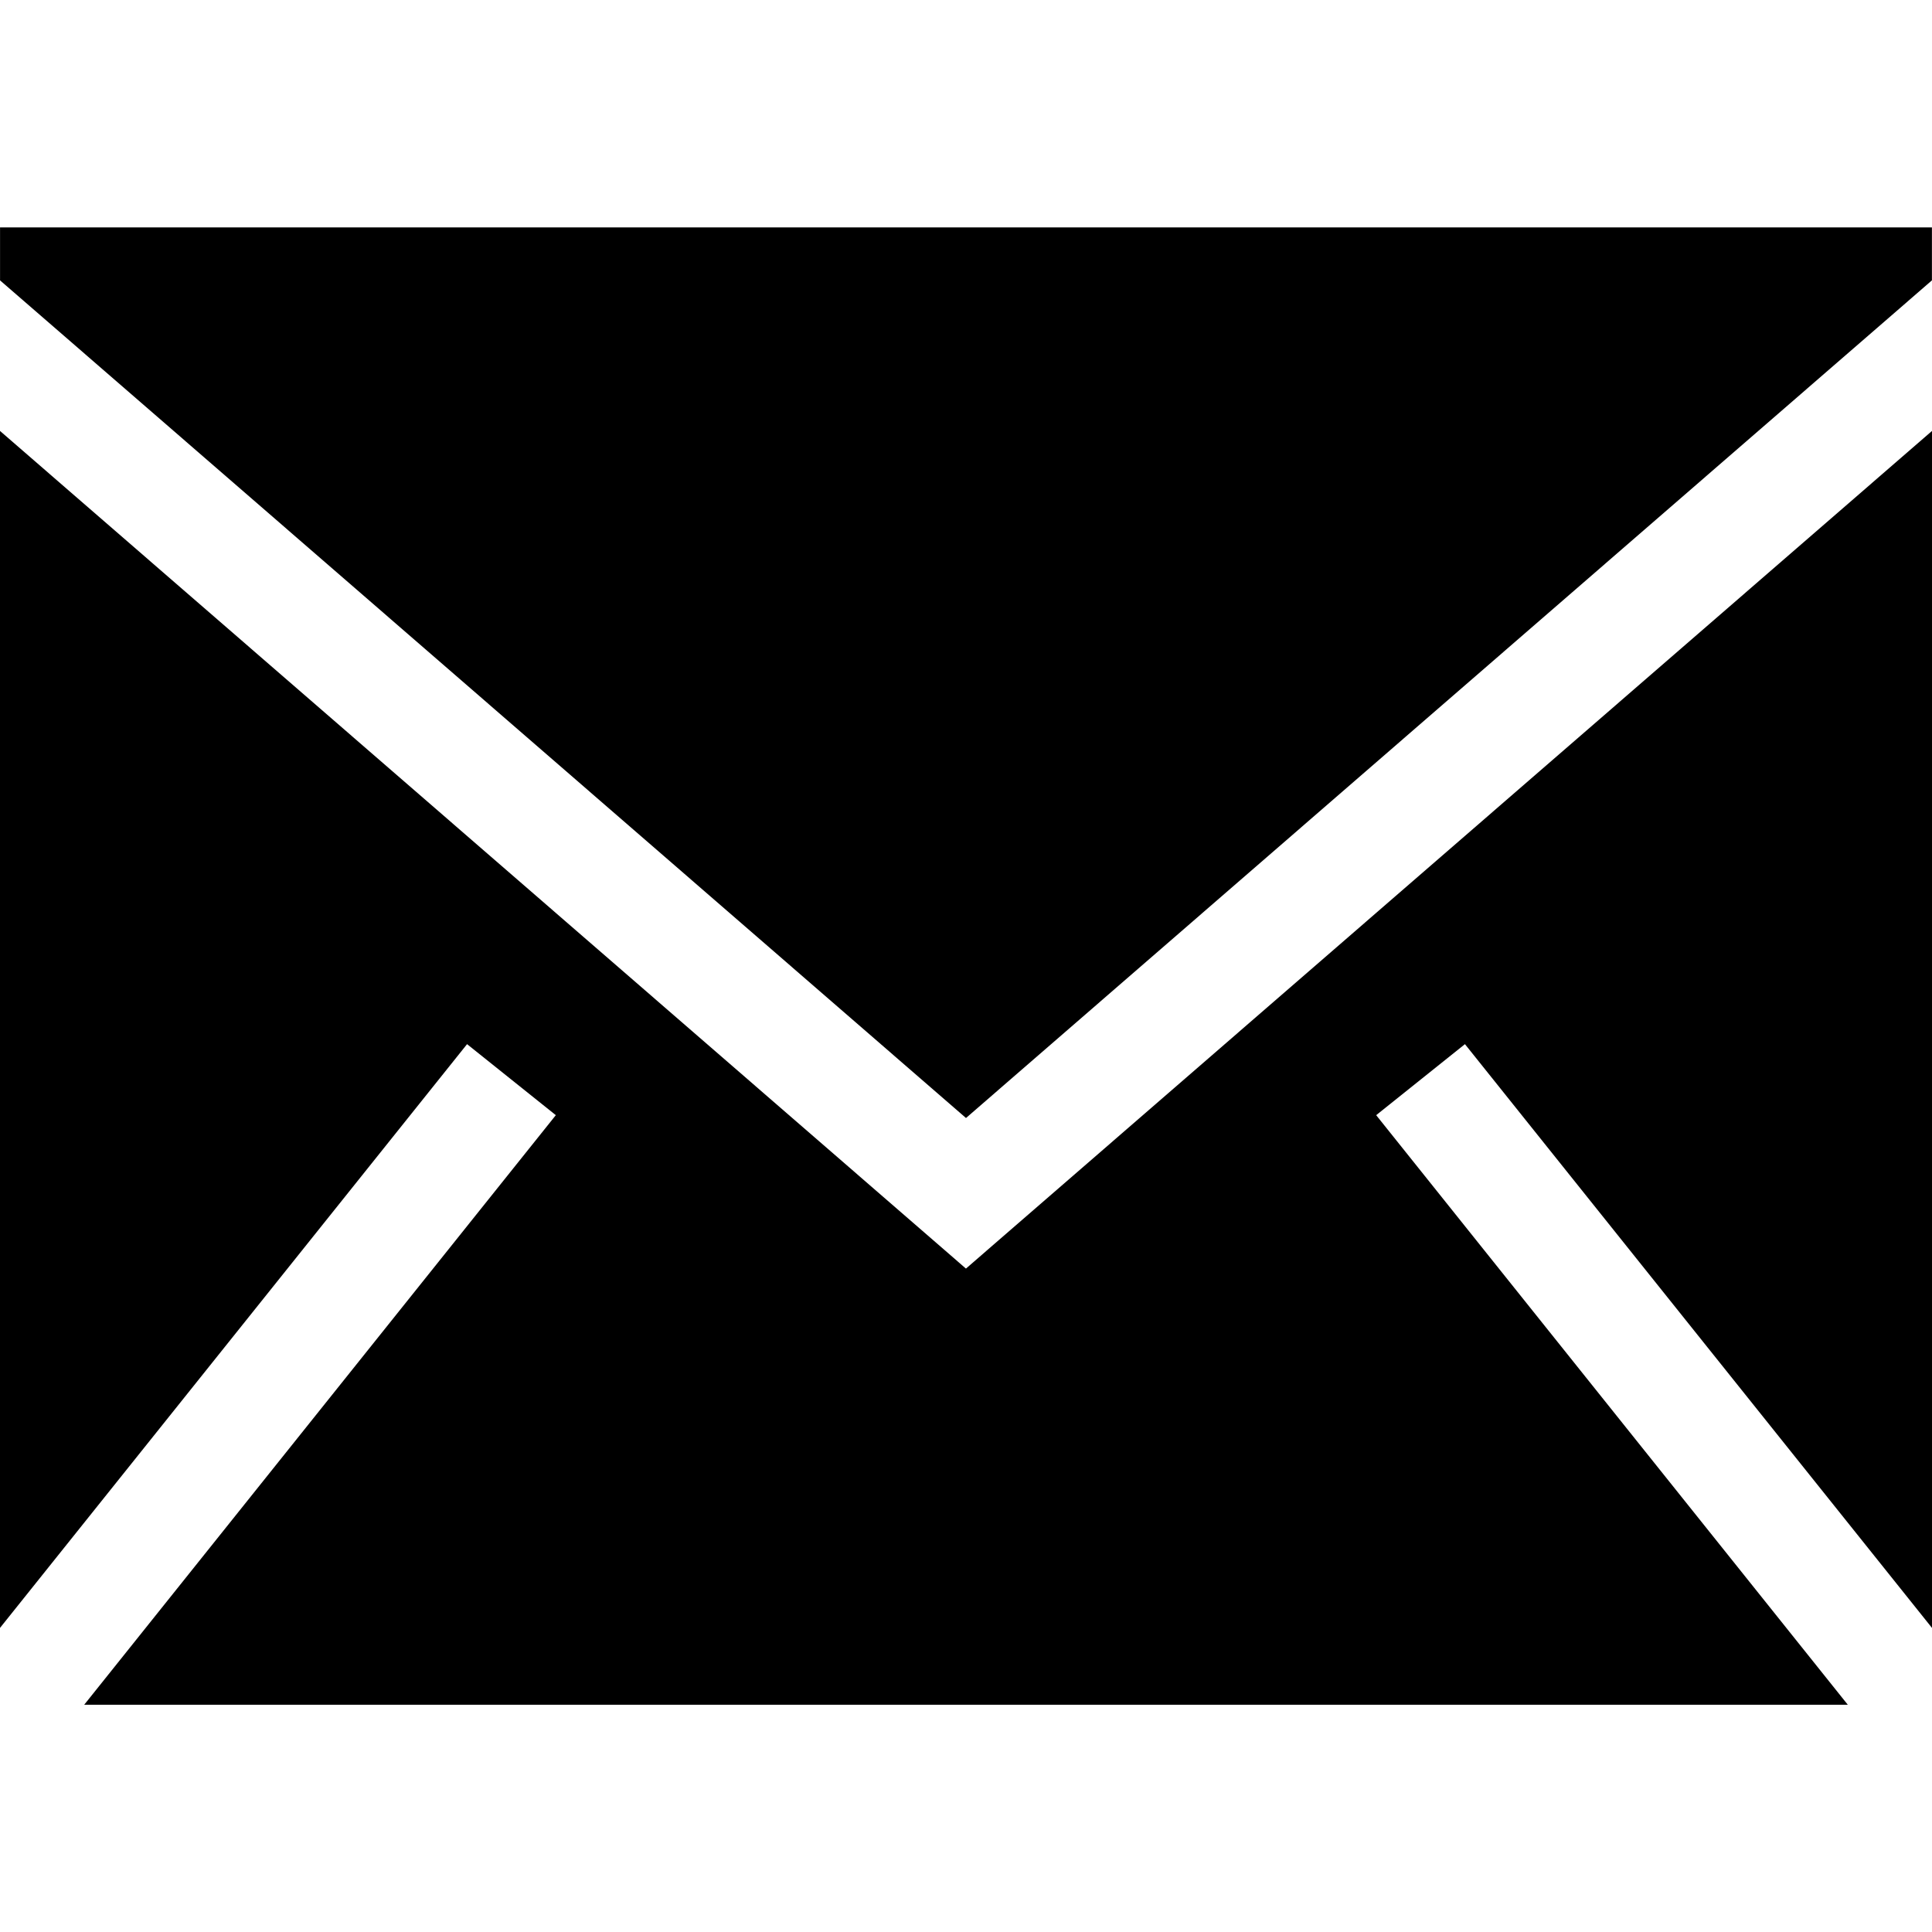
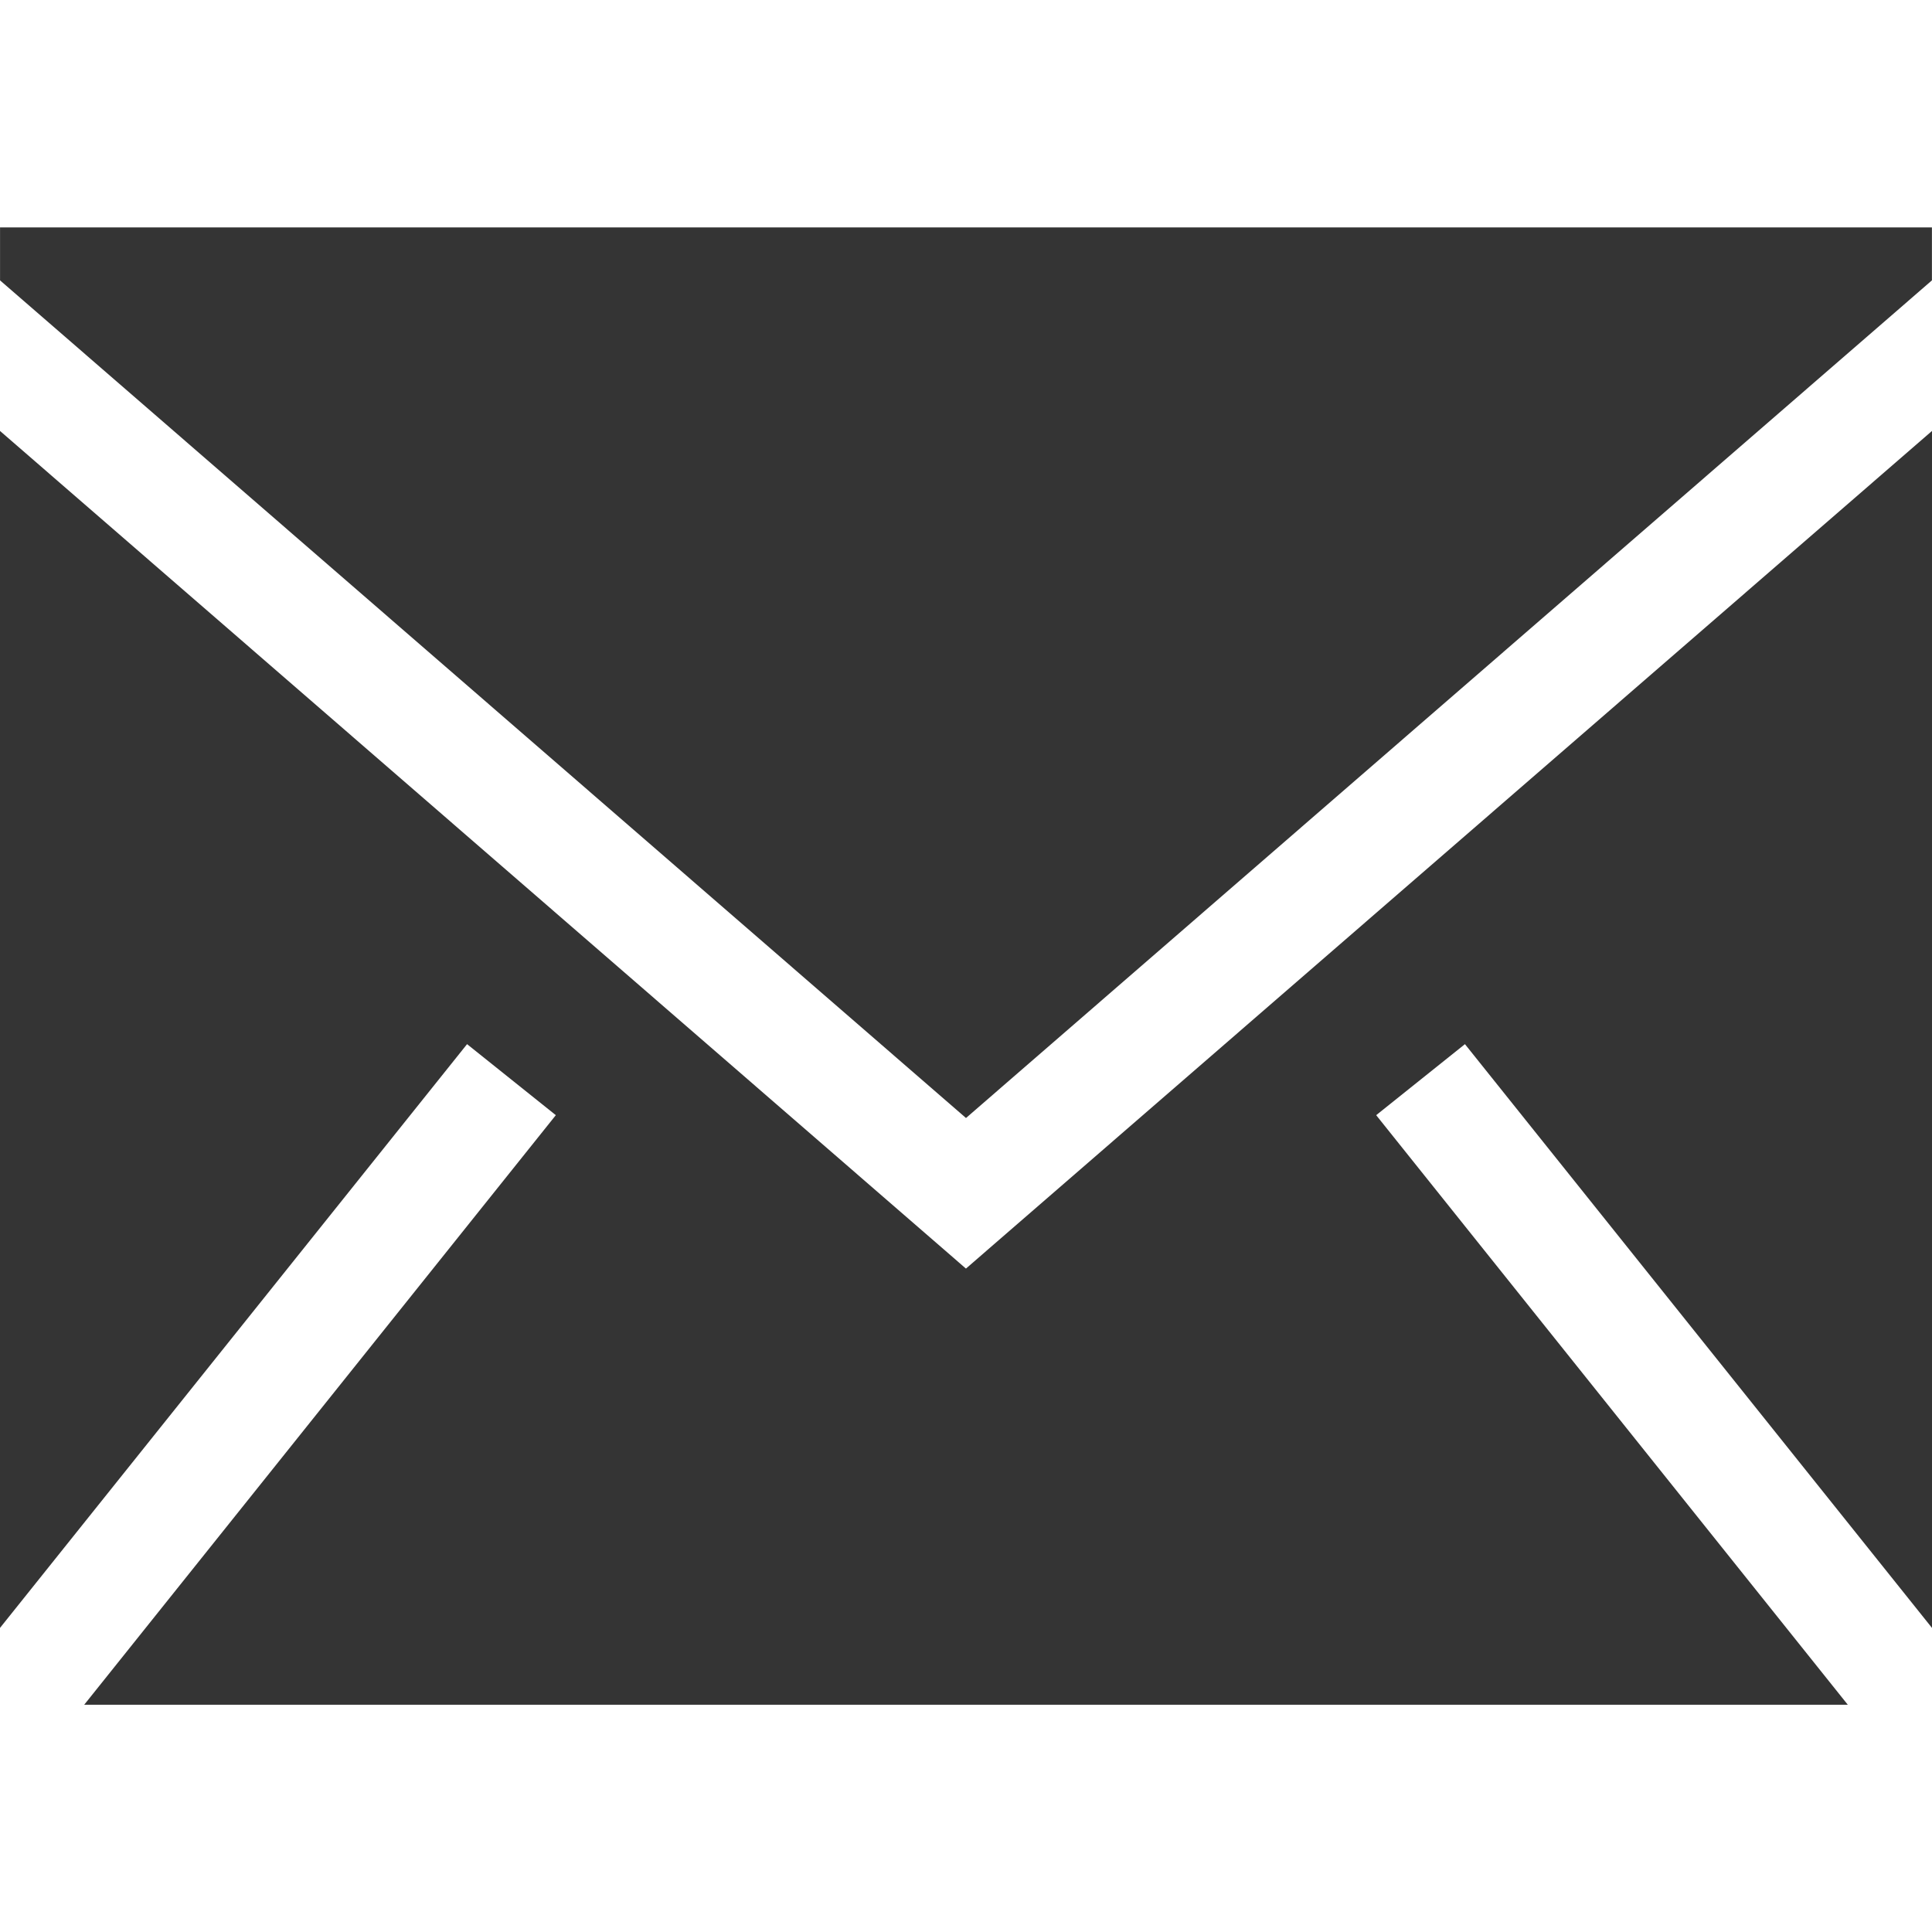
- <svg xmlns="http://www.w3.org/2000/svg" fill="#000000" width="800px" height="800px" viewBox="0 0 1920 1920">
+ <svg xmlns="http://www.w3.org/2000/svg" fill="#343434" width="800px" height="800px" viewBox="0 0 1920 1920">
  <path d="M1920 428.266v1189.54l-464.16-580.146-88.203 70.585 468.679 585.904H83.684l468.679-585.904-88.202-70.585L0 1617.805V428.265l959.944 832.441L1920 428.266ZM1919.932 226v52.627l-959.943 832.44L.045 278.628V226h1919.887Z" fill-rule="evenodd" />
</svg>
